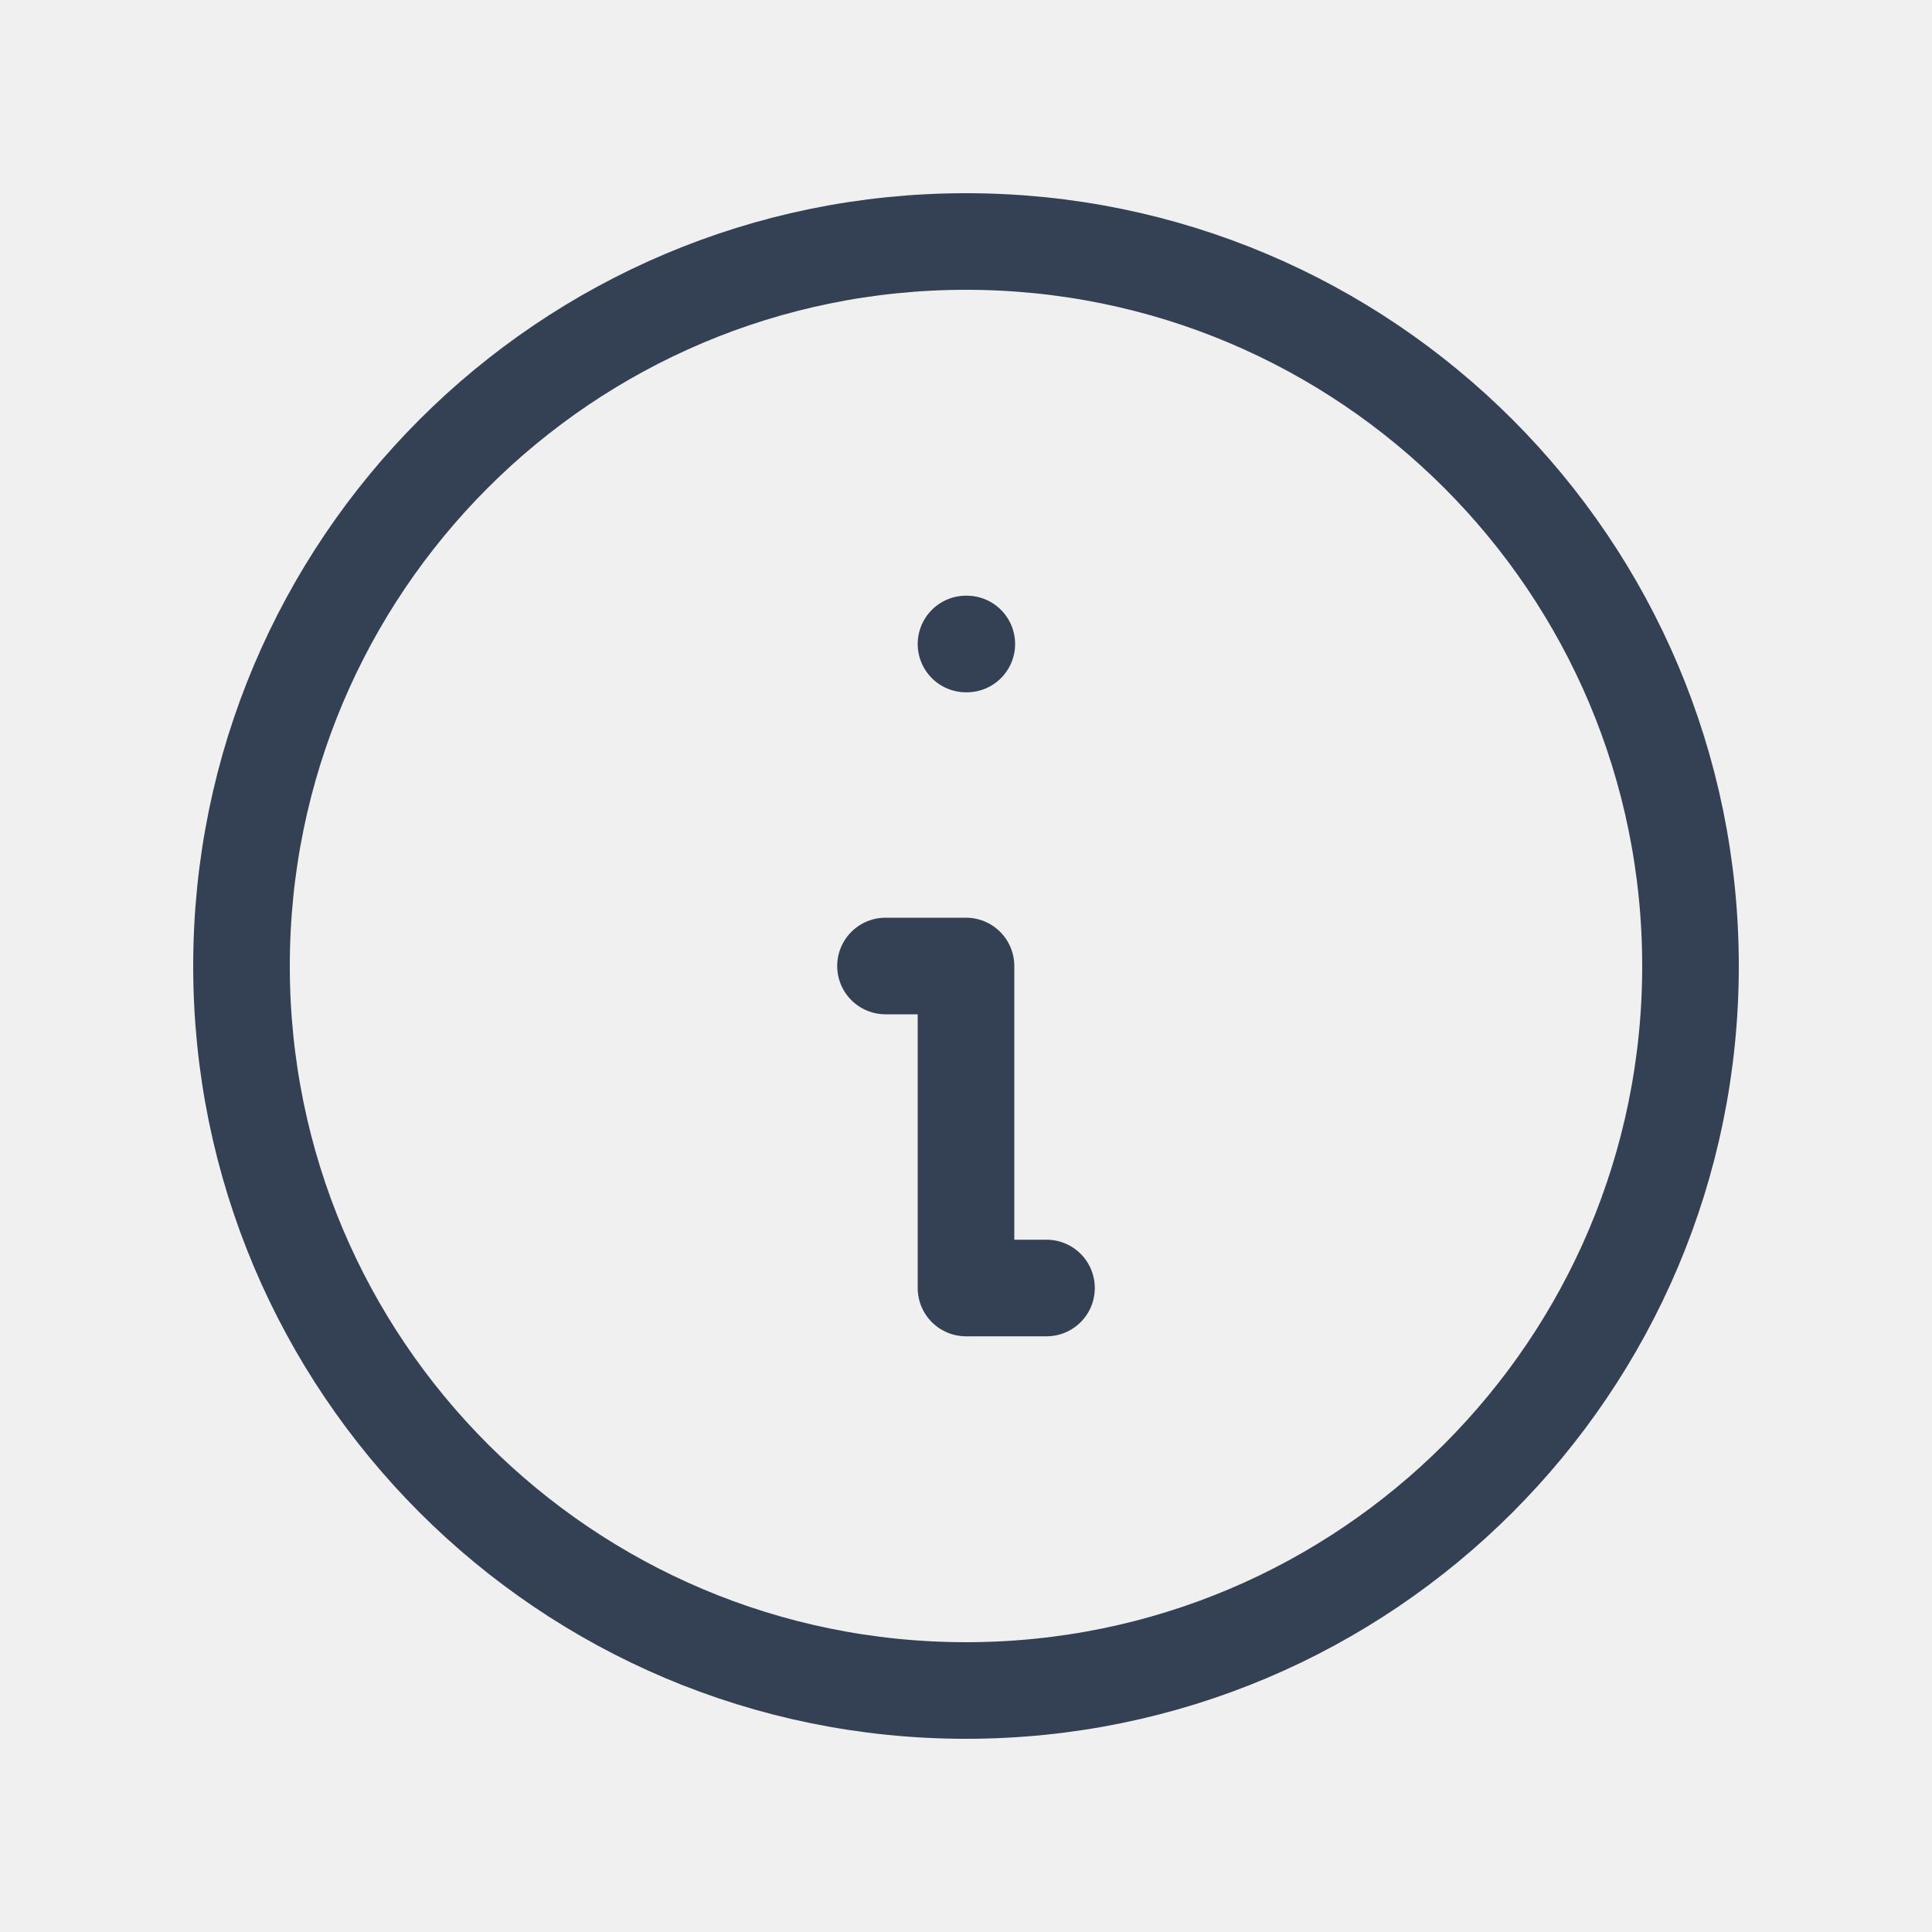
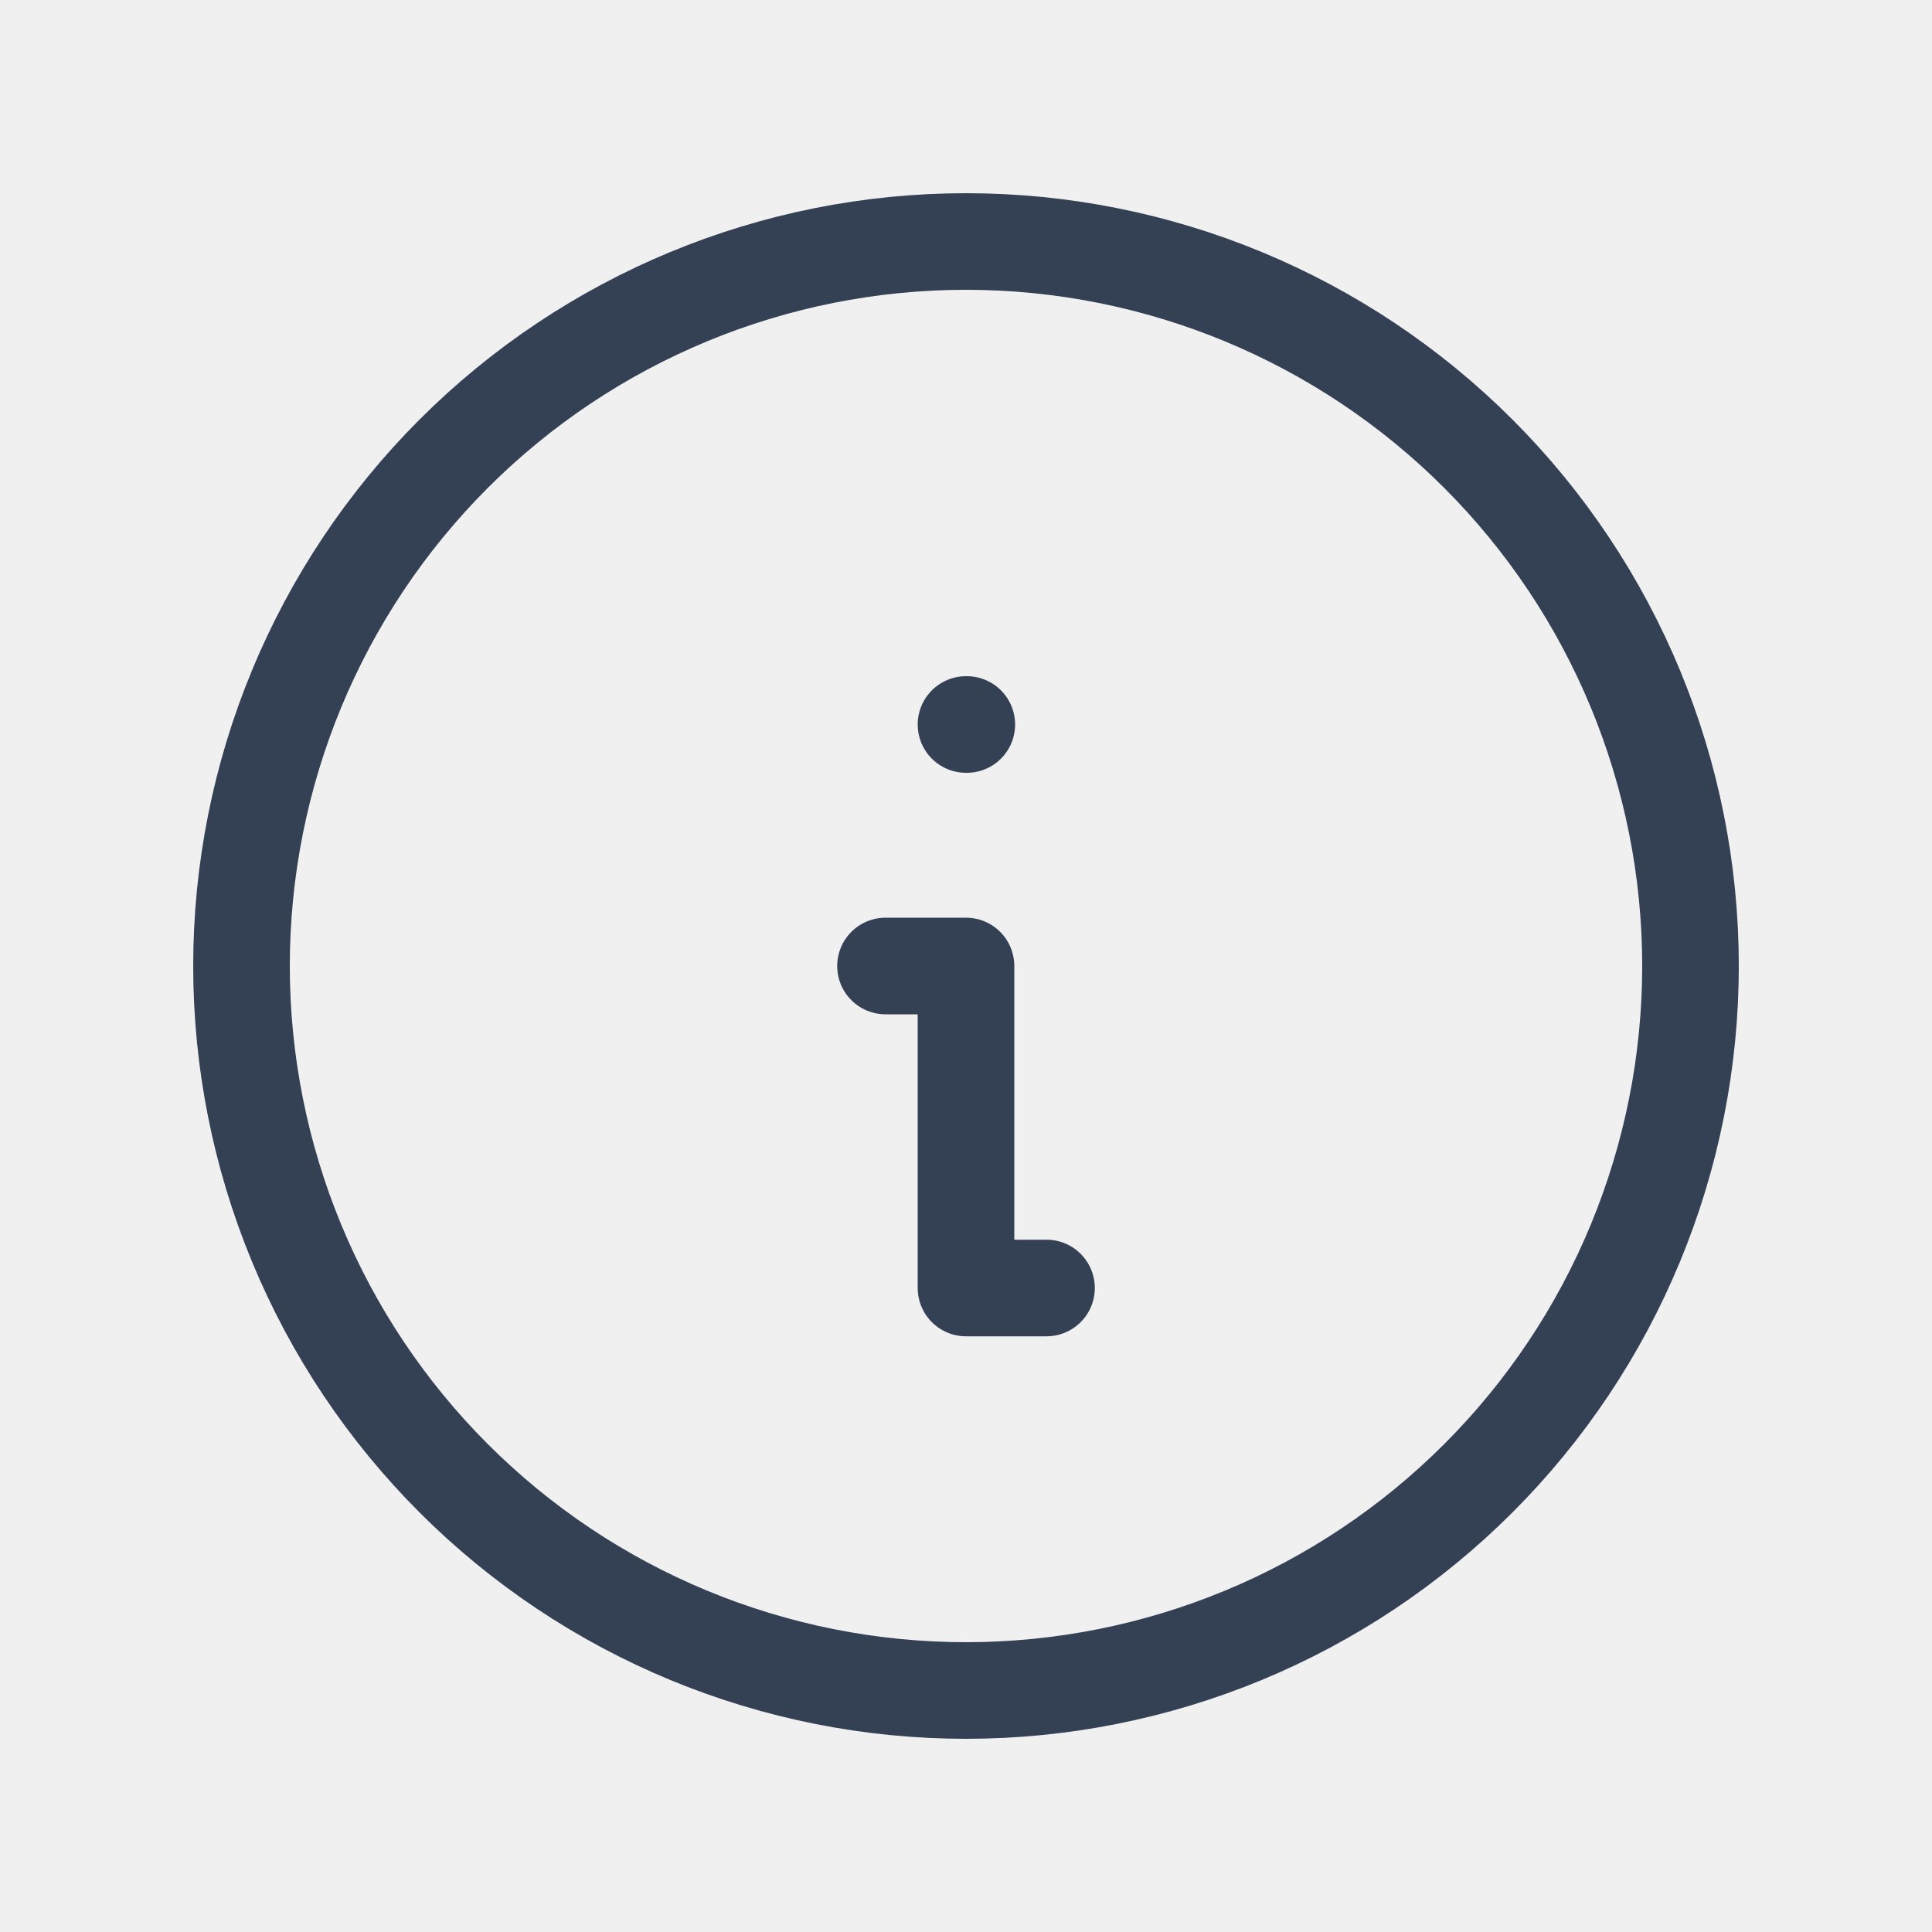
<svg xmlns="http://www.w3.org/2000/svg" width="24" height="24" viewBox="0 0 24 24" fill="none">
-   <path d="M12 8H12.01M11 12H12V16H13M21 12C21 16.971 16.971 21 12 21C7.029 21 3 16.971 3 12C3 7.029 7.029 3 12 3C16.971 3 21 7.029 21 12Z" stroke="#344054" stroke-width="1.2" stroke-linecap="round" stroke-linejoin="round" />
+   <g clip-path="url(#clip0_177_1041)">
+     <path d="M3 12C3 13.182 3.233 14.352 3.685 15.444C4.137 16.536 4.8 17.528 5.636 18.364C6.472 19.2 7.464 19.863 8.556 20.315C9.648 20.767 10.818 21 12 21C13.182 21 14.352 20.767 15.444 20.315C16.536 19.863 17.528 19.2 18.364 18.364C19.2 17.528 19.863 16.536 20.315 15.444C20.767 14.352 21 13.182 21 12C21 9.613 20.052 7.324 18.364 5.636C16.676 3.948 14.387 3 12 3C9.613 3 7.324 3.948 5.636 5.636C3.948 7.324 3 9.613 3 12Z" stroke="#344054" stroke-width="1.2" stroke-linecap="round" stroke-linejoin="round" />
+     <path d="M12 9H12.01" stroke="#344054" stroke-width="1.2" stroke-linecap="round" stroke-linejoin="round" />
+     <path d="M11 12H12V16H13" stroke="#344054" stroke-width="1.2" stroke-linecap="round" stroke-linejoin="round" />
+   </g>
+   <defs>
+     <clipPath id="clip0_177_1041">
+       <rect width="24" height="24" fill="white" />
+     </clipPath>
+   </defs>
</svg>
